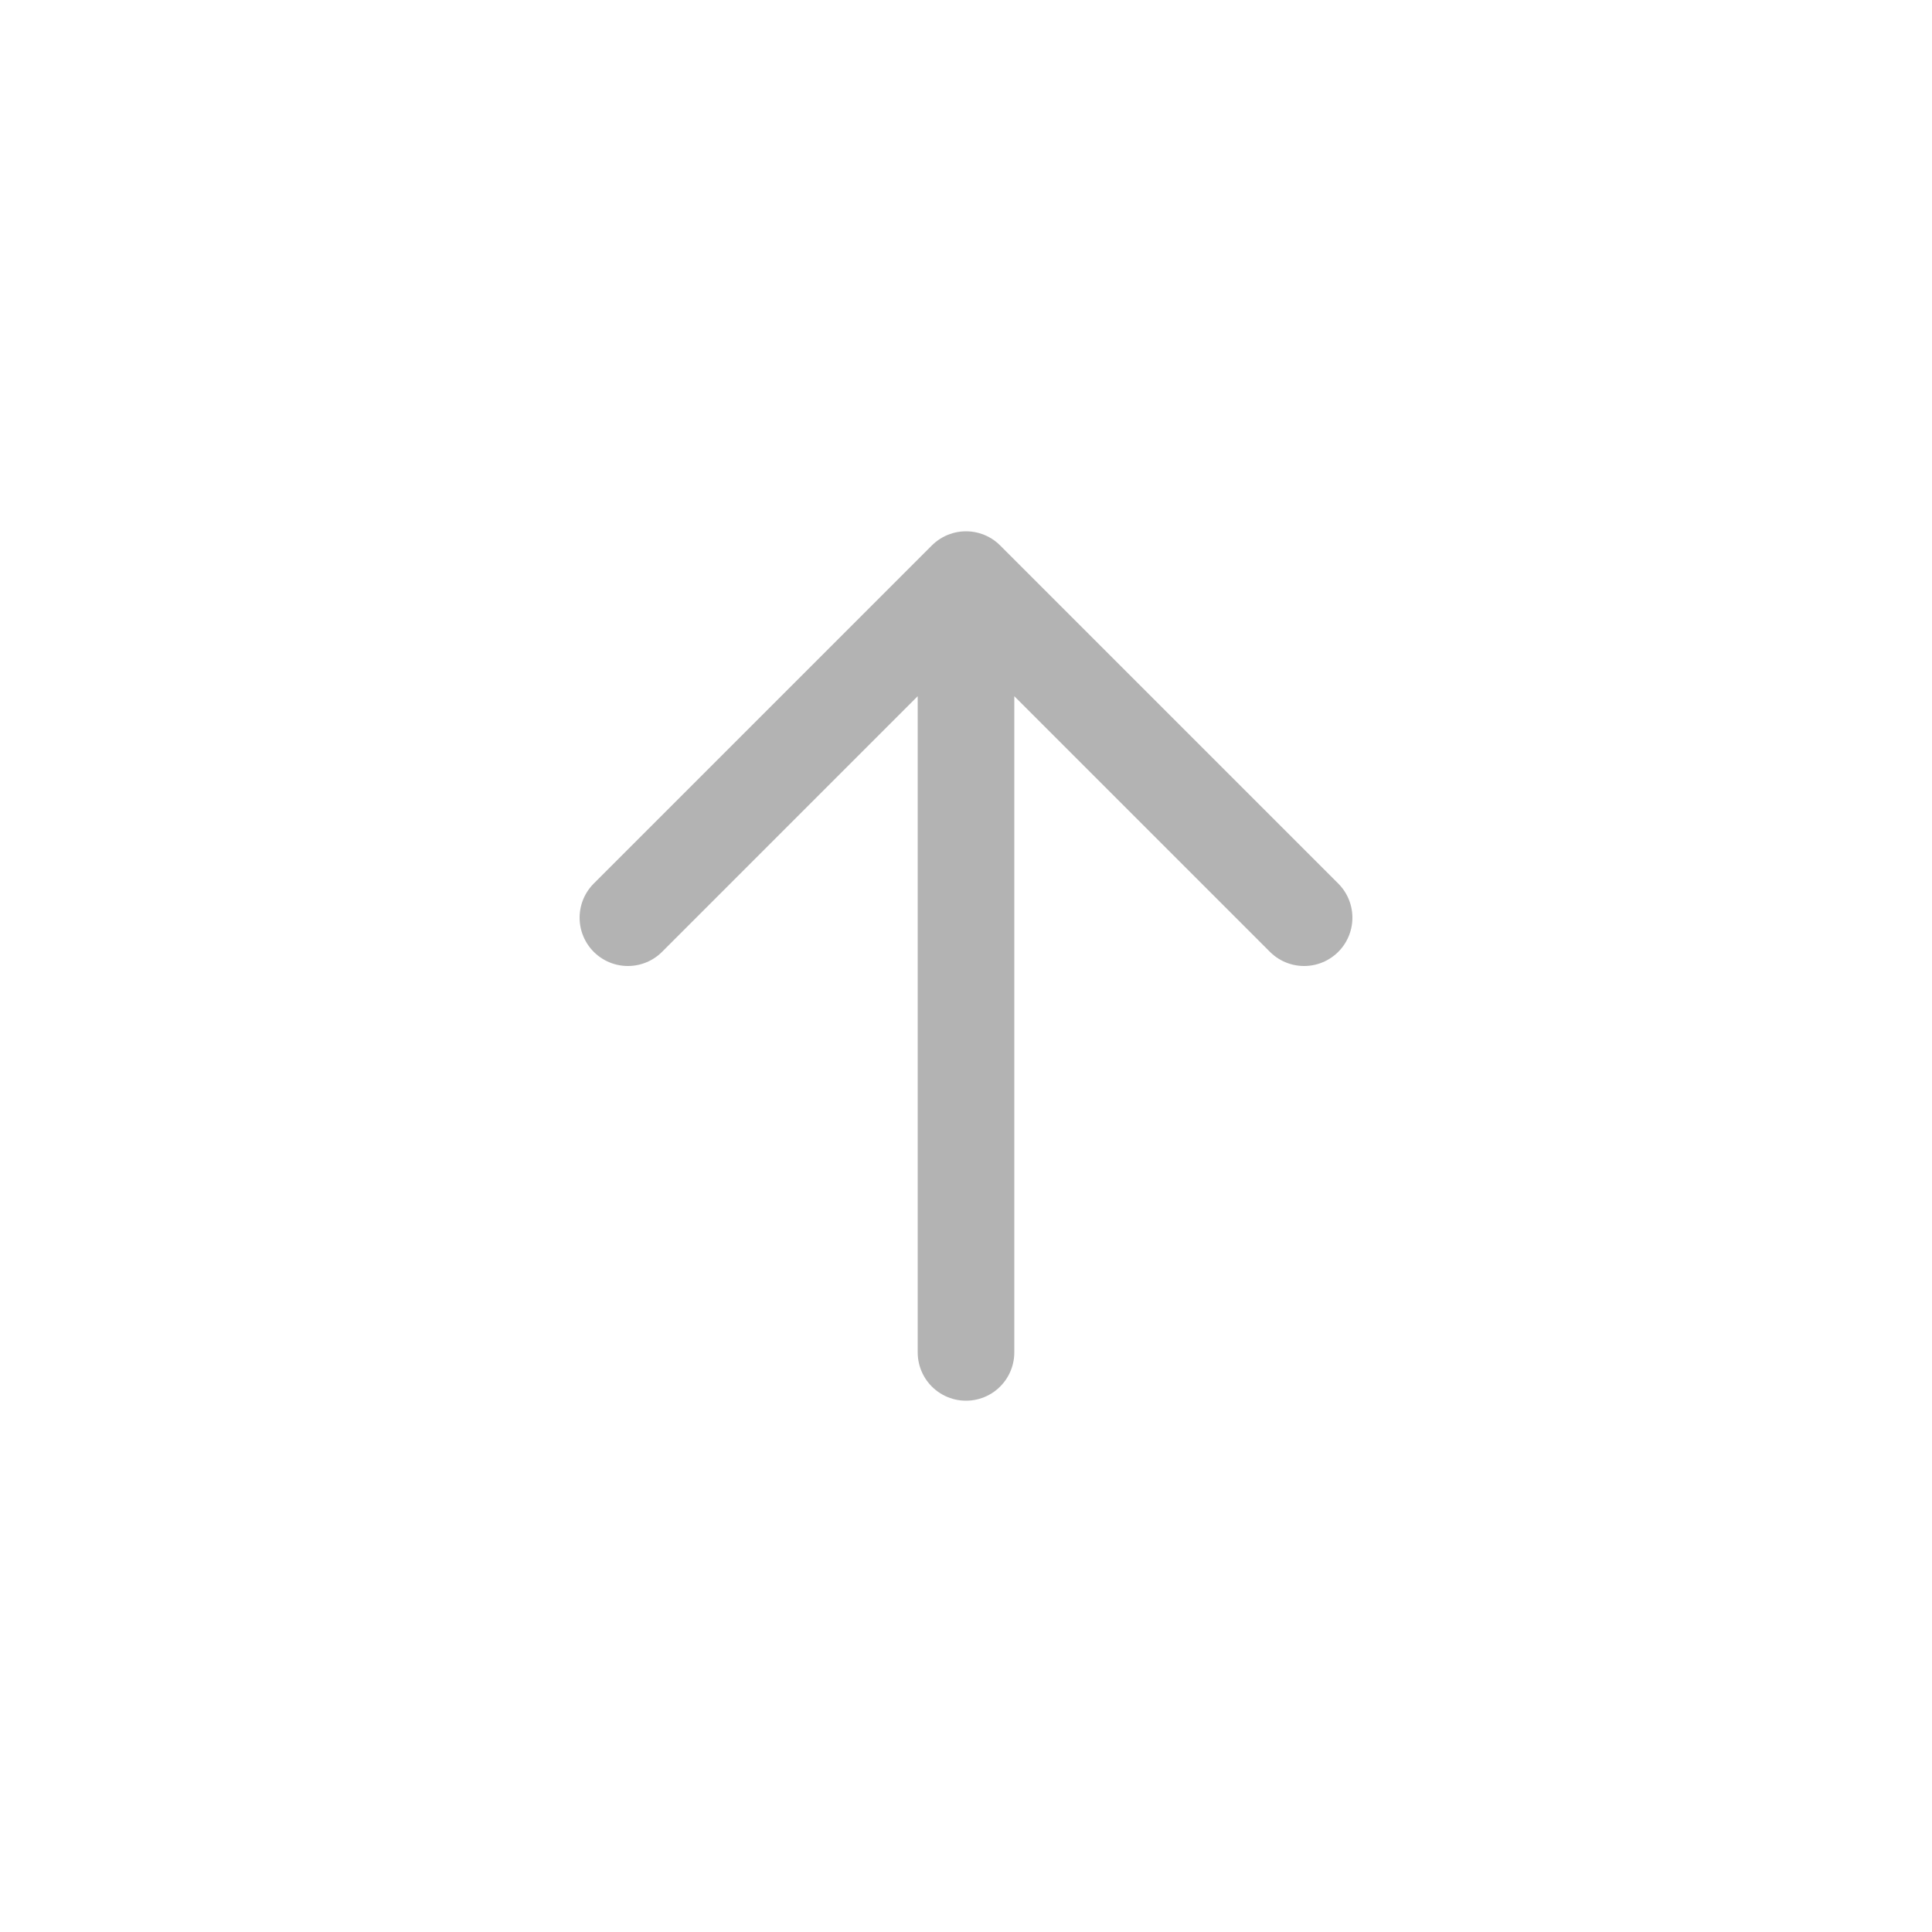
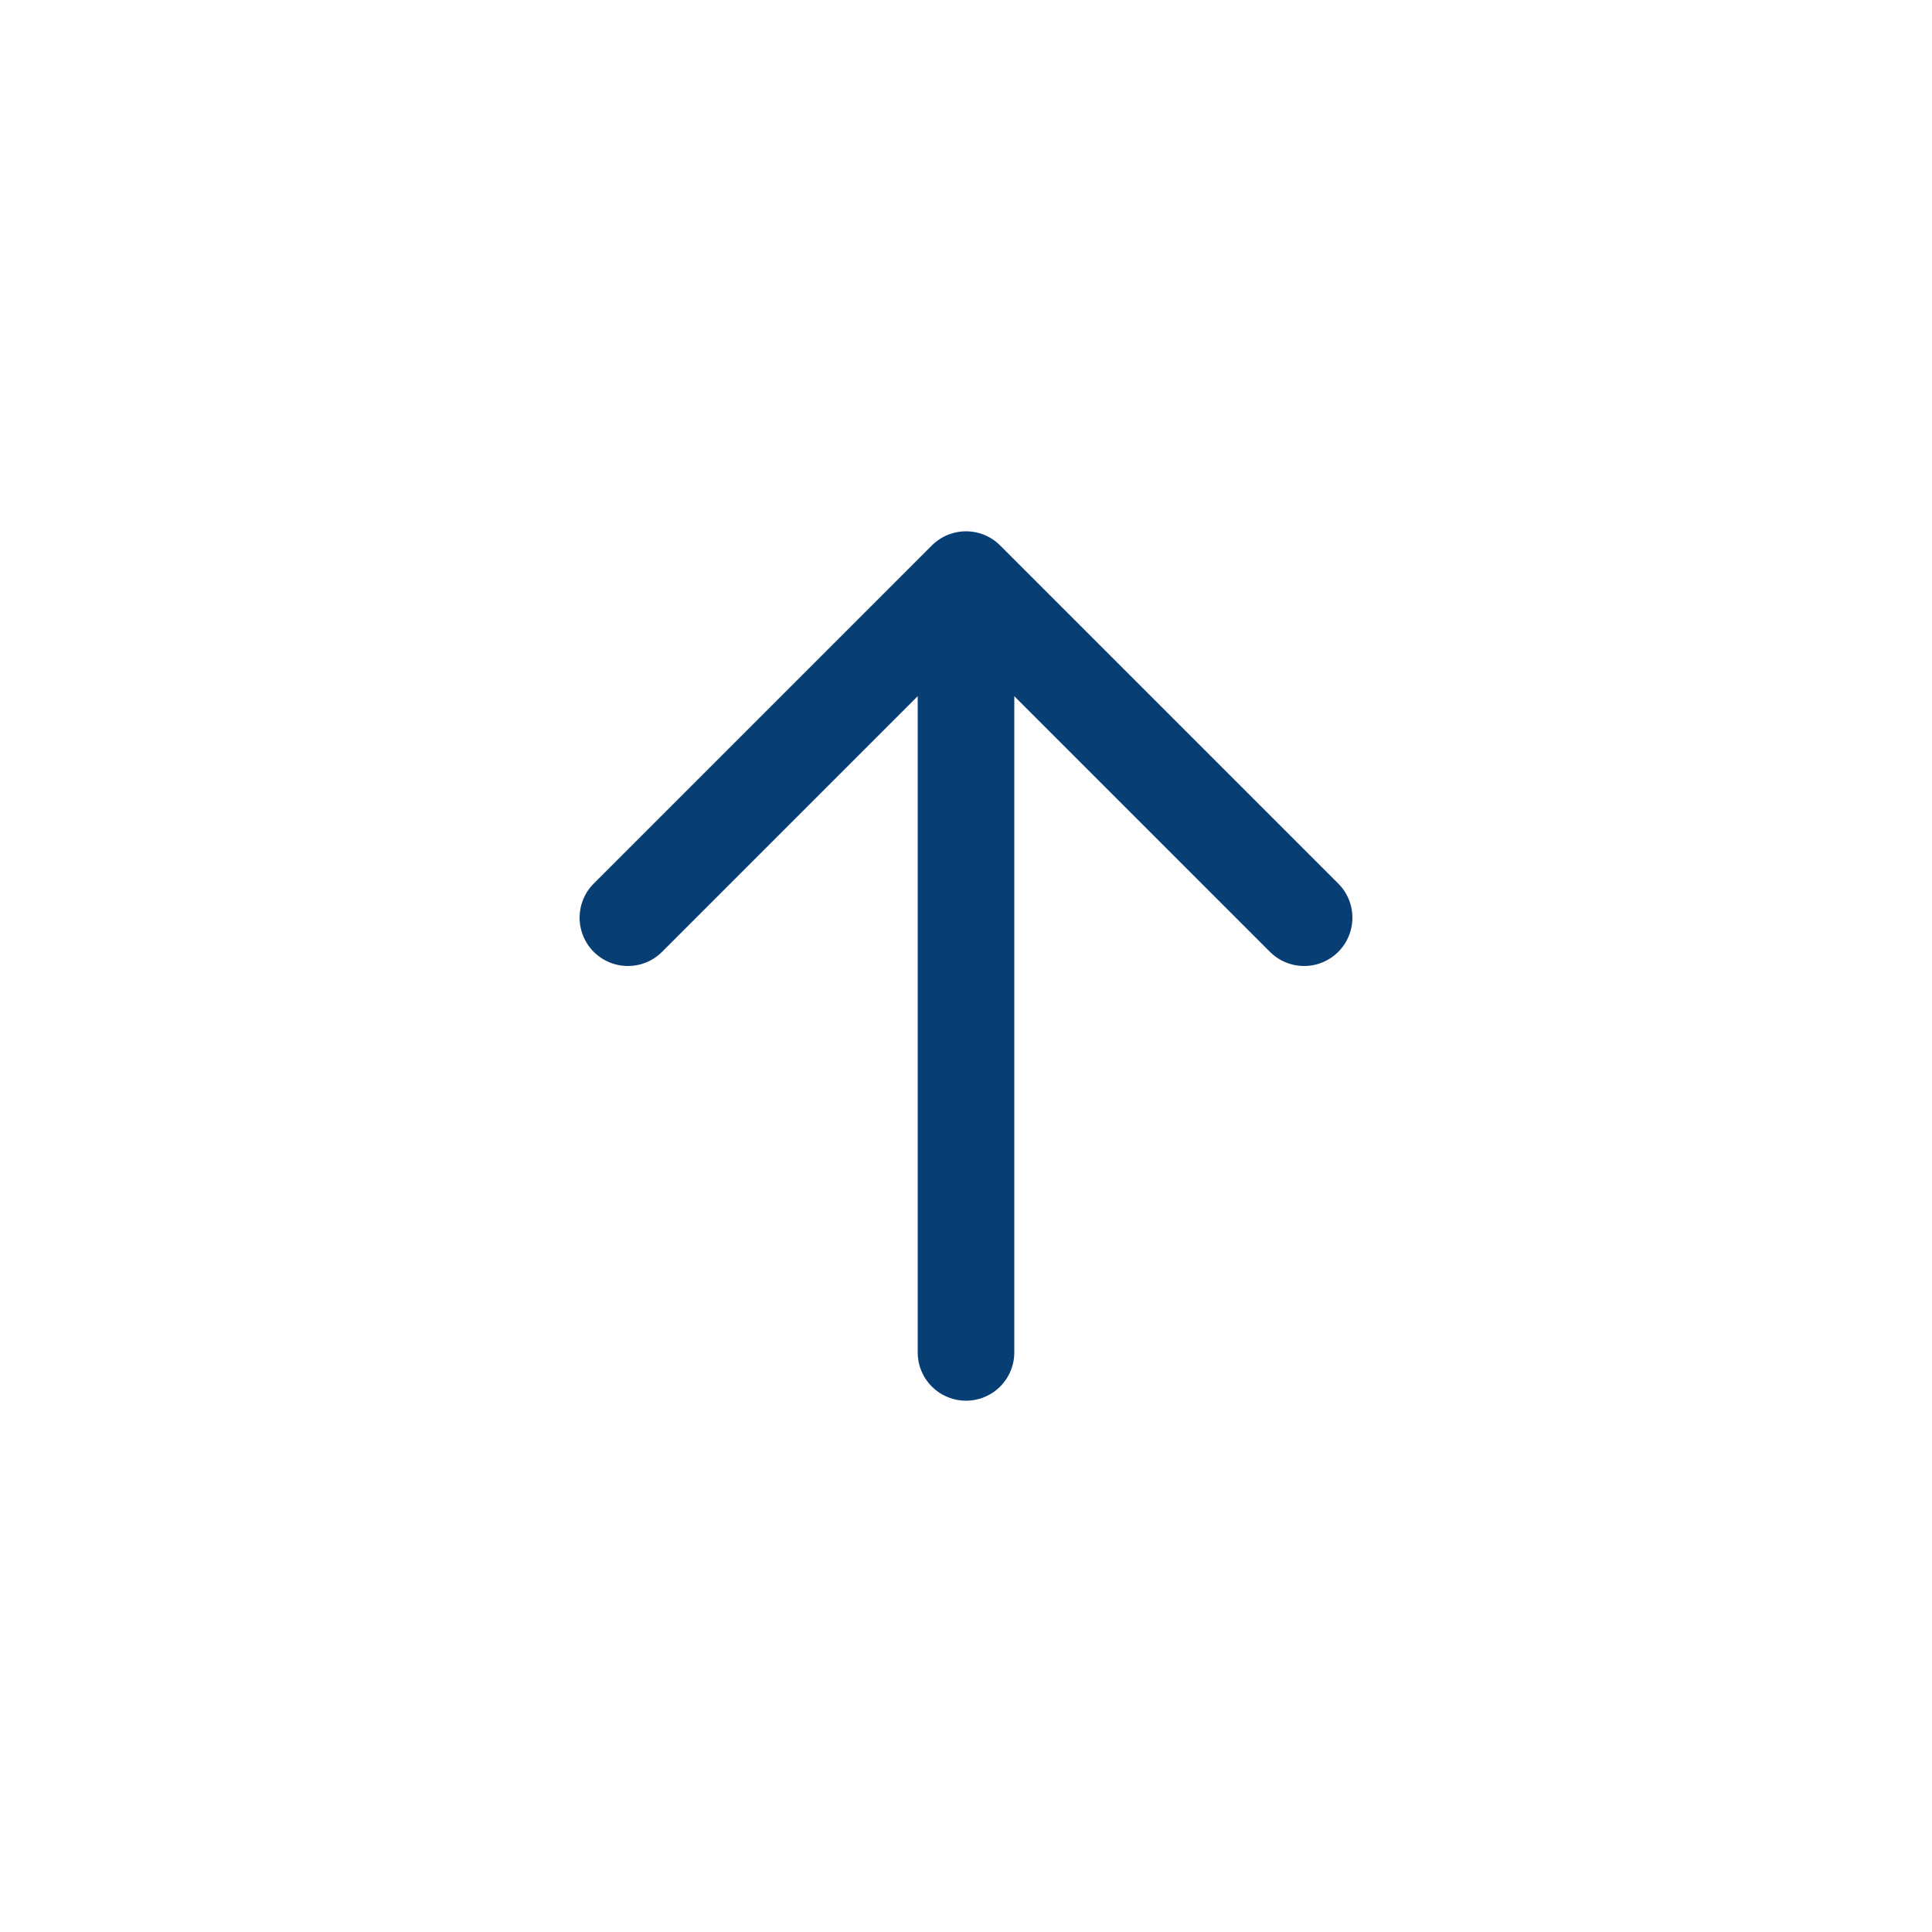
<svg xmlns="http://www.w3.org/2000/svg" width="40" height="40" viewBox="0 0 40 40" fill="none">
-   <path d="M20 28V12M27 19L20 12L13 19" stroke="#B3B3B3" stroke-width="2" stroke-linecap="round" stroke-linejoin="round" />
+   <path d="M20 28V12M27 19L20 12L13 19" stroke="#073E74" stroke-width="2" stroke-linecap="round" stroke-linejoin="round" />
</svg>
